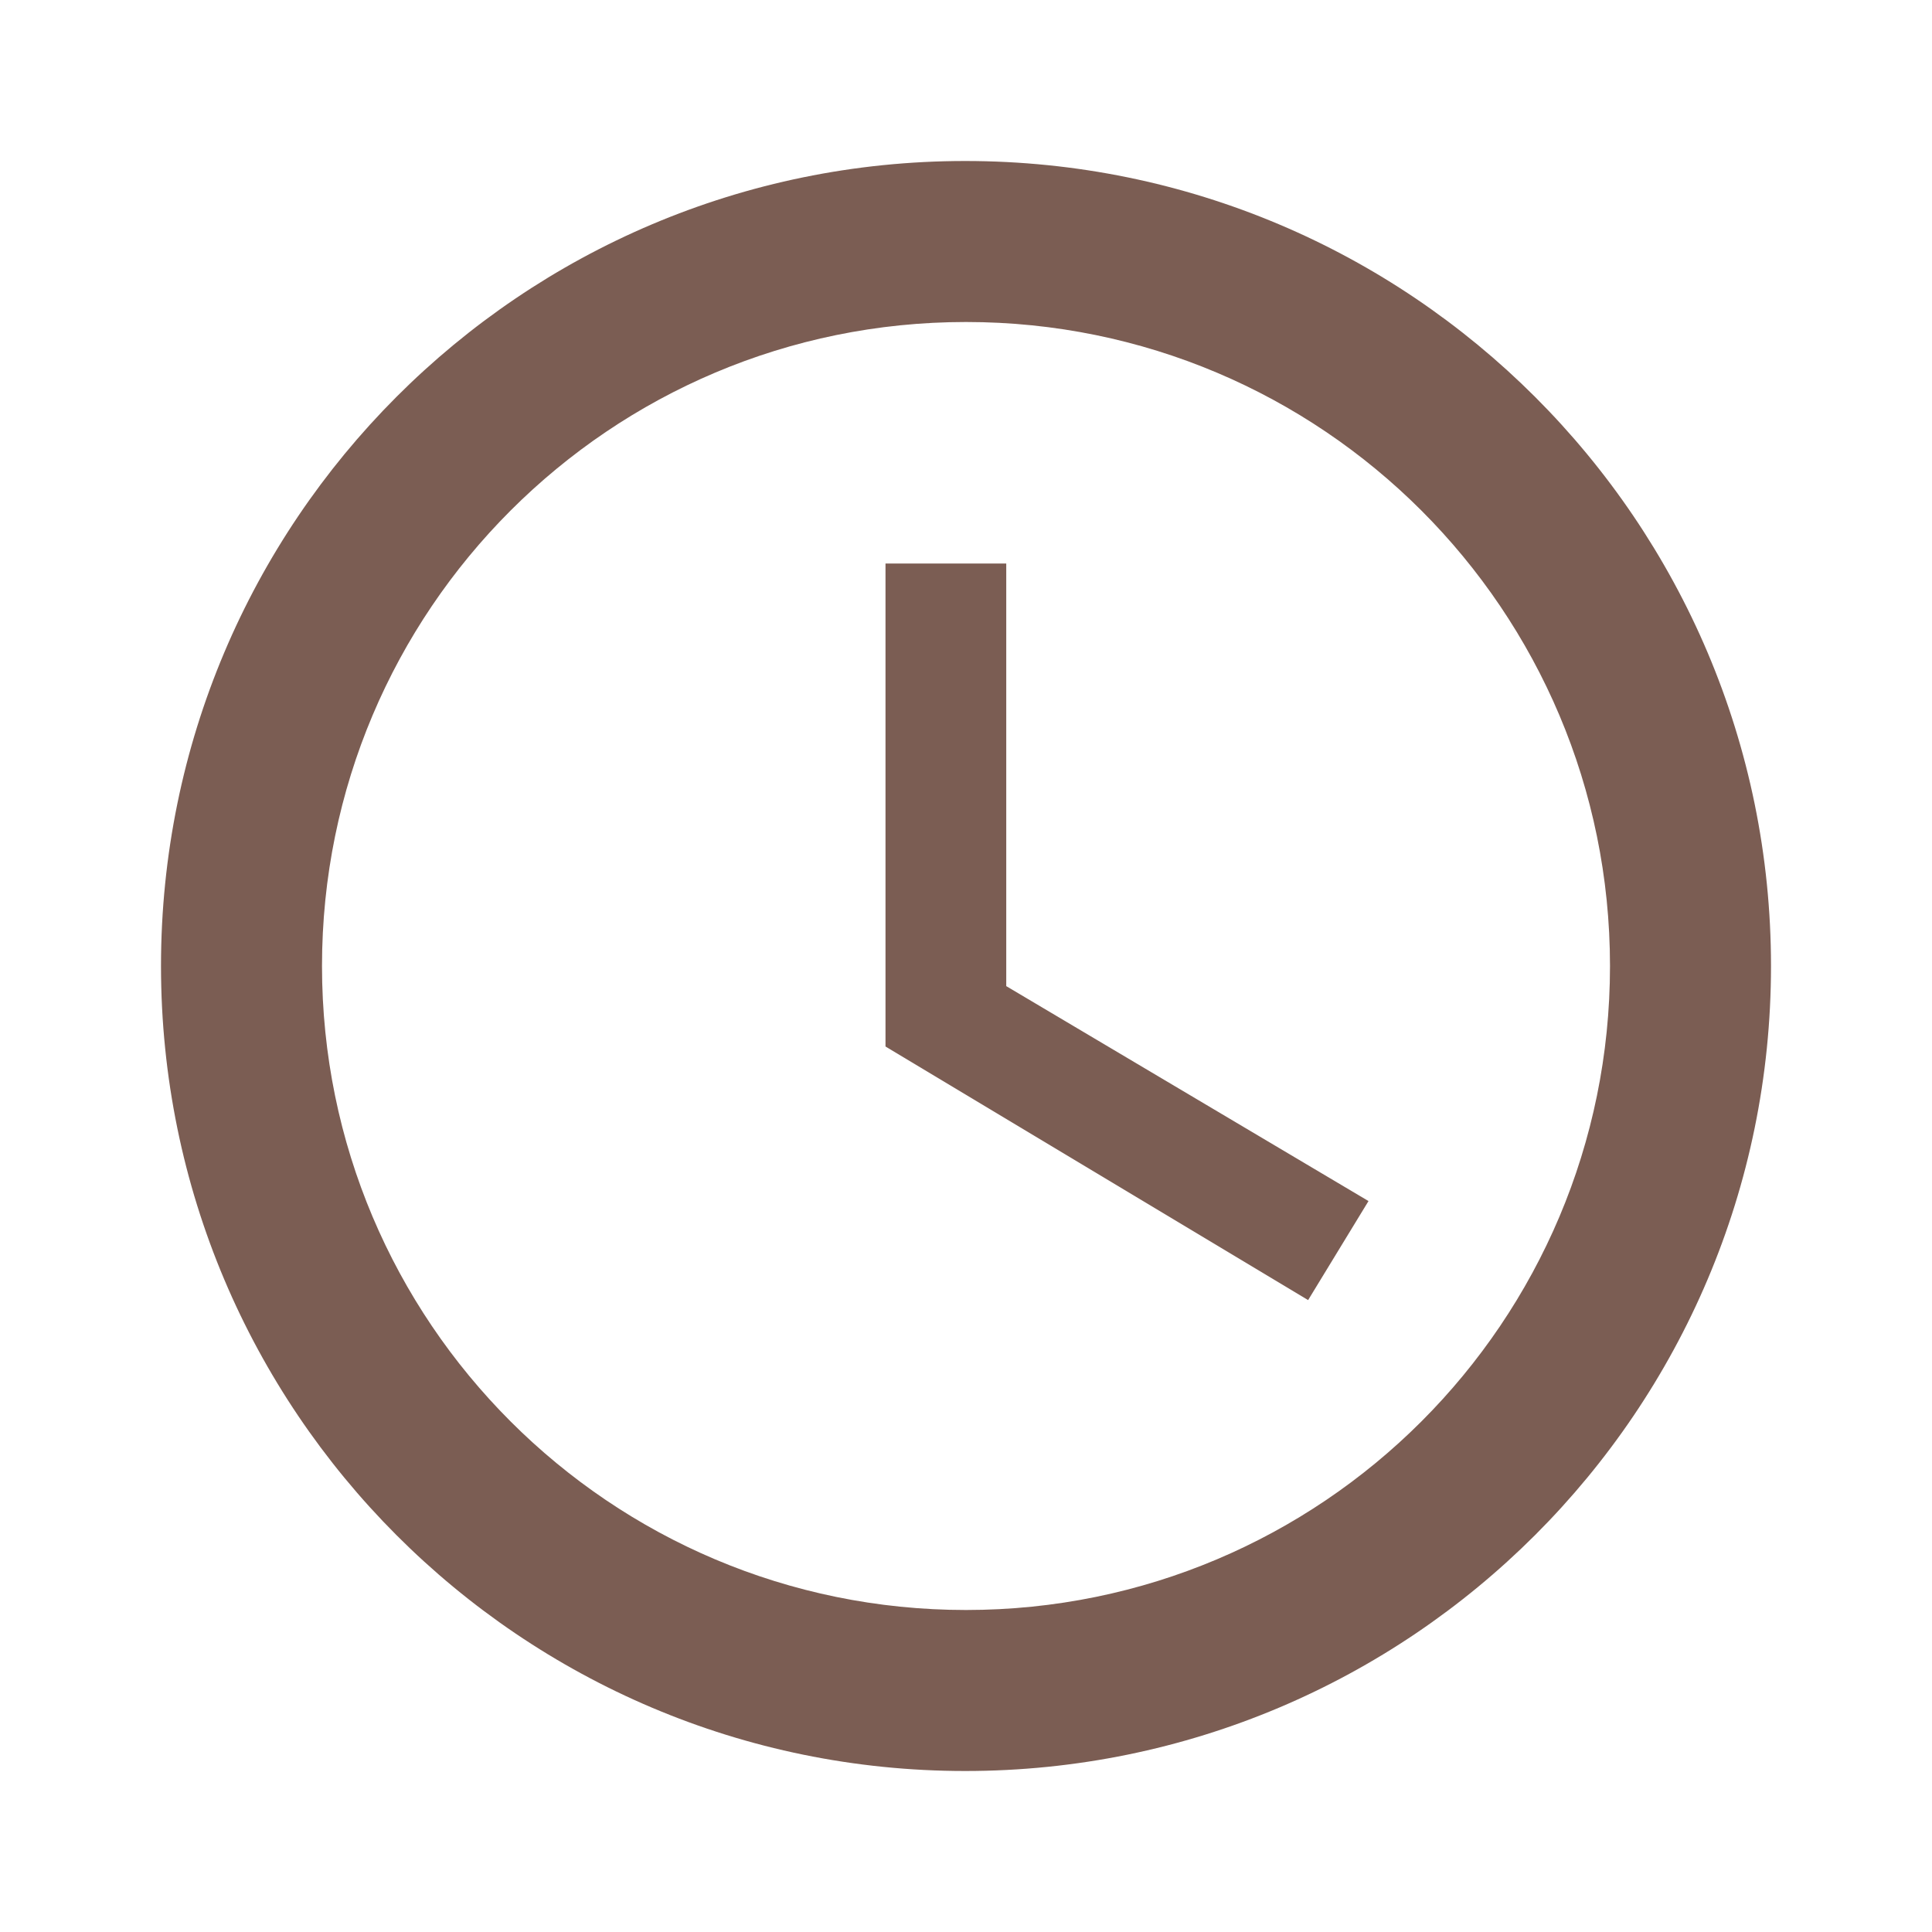
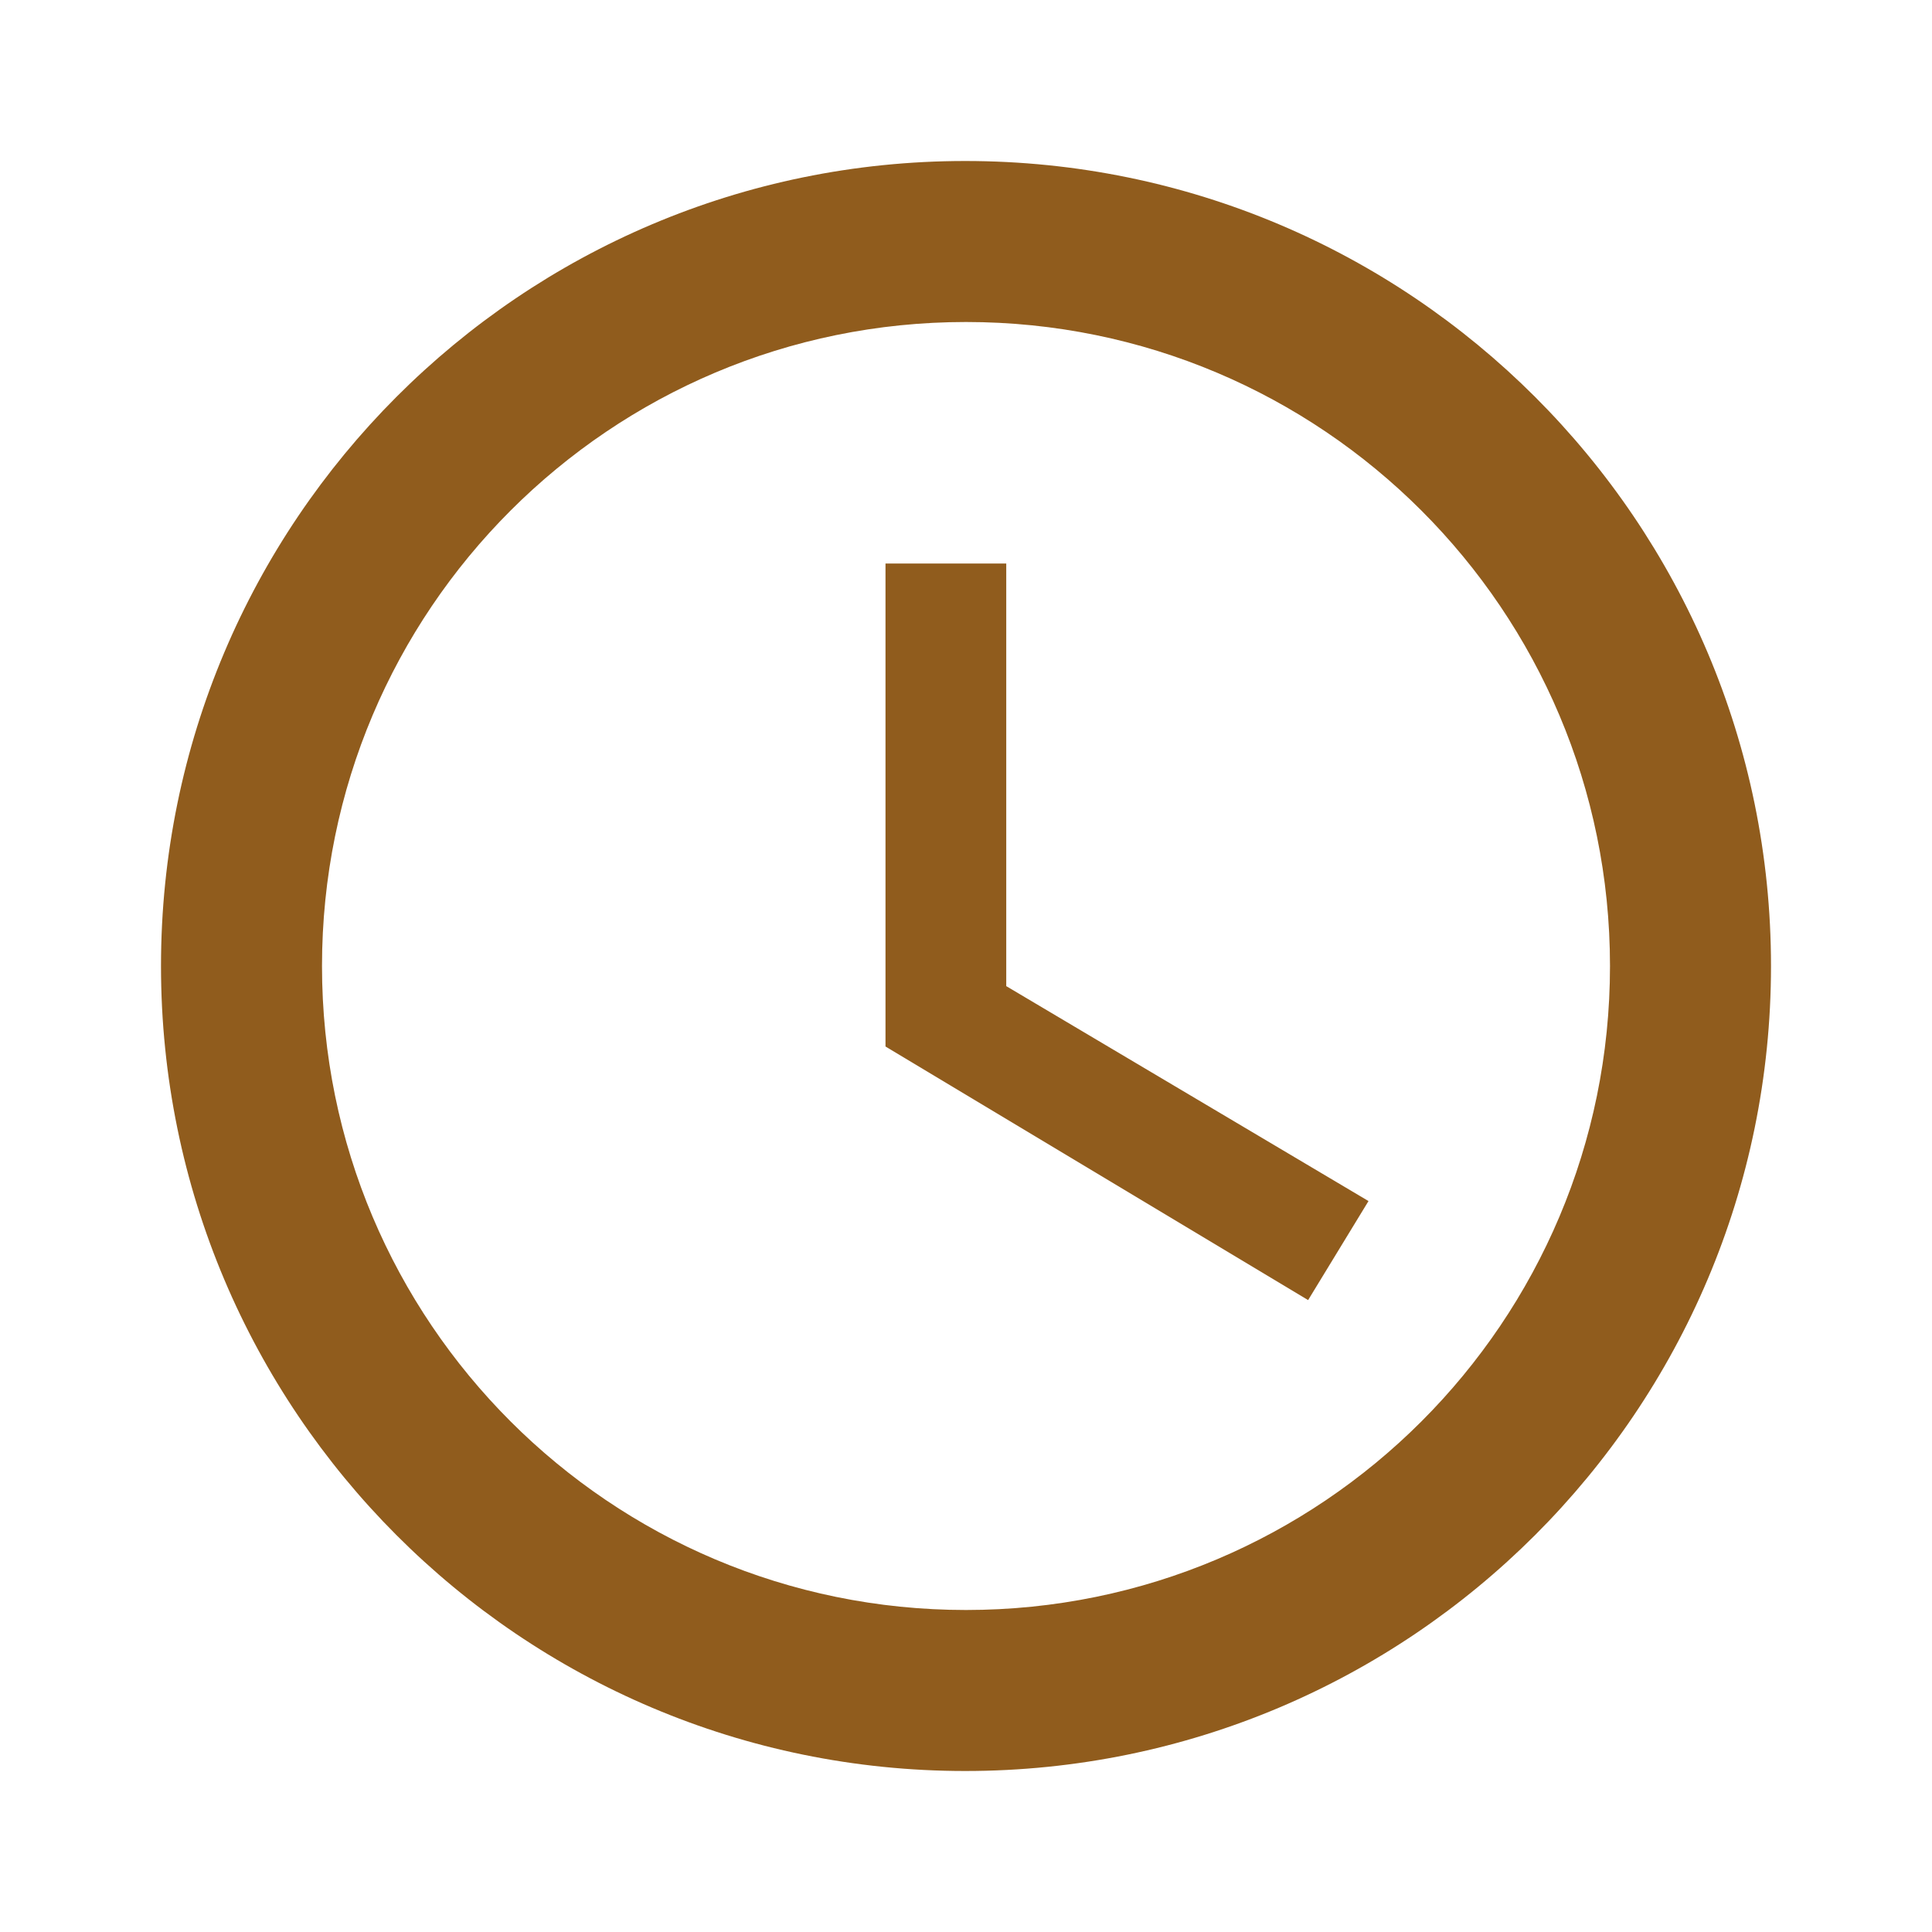
- <svg xmlns="http://www.w3.org/2000/svg" fill="#6d4c41" width="48px" height="48px" viewBox="0 0 24 24">
+ <svg xmlns="http://www.w3.org/2000/svg" fill="#844B05" width="48px" height="48px" viewBox="0 0 24 24">
  <path fill-opacity=".9" d="M11.99 2C6.47 2 2 6.48 2 12s4.47 10 9.99 10C17.52 22 22 17.52 22 12S17.52 2 11.99 2zM12 20c-4.42 0-8-3.58-8-8s3.58-8 8-8 8 3.58 8 8-3.58 8-8 8zm.5-13H11v6l5.25 3.15.75-1.23-4.5-2.67z" />
</svg>
